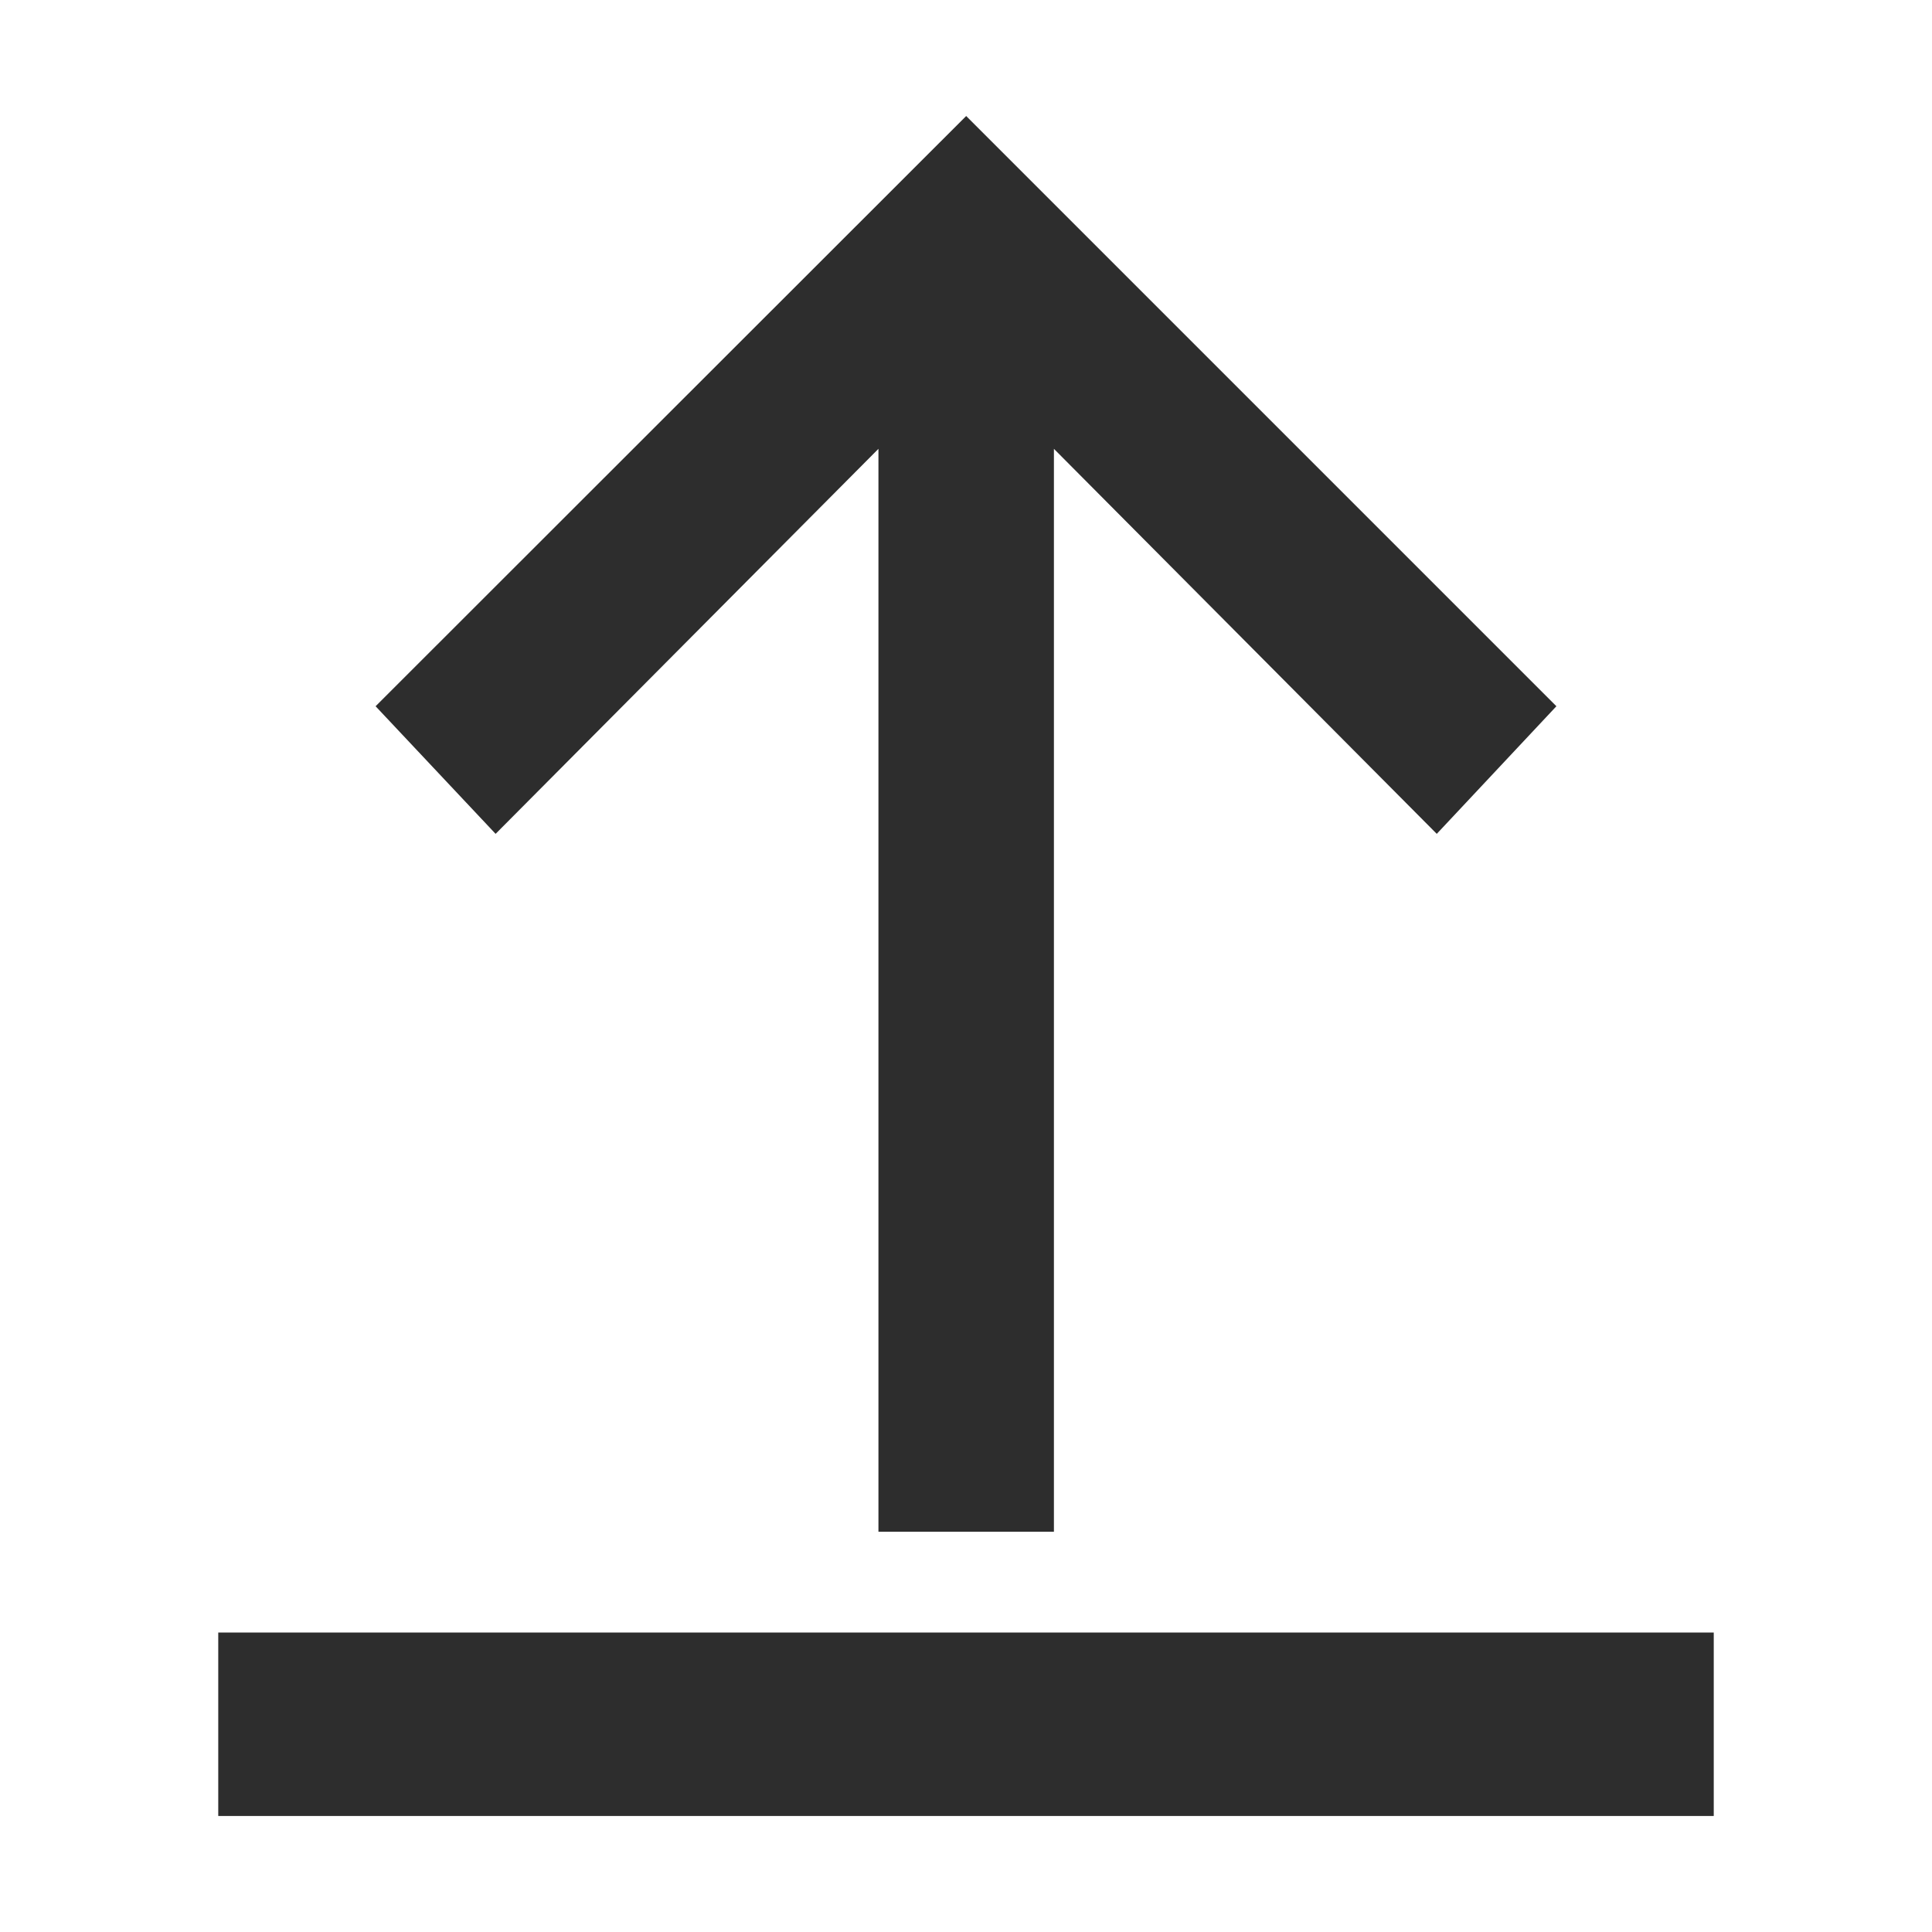
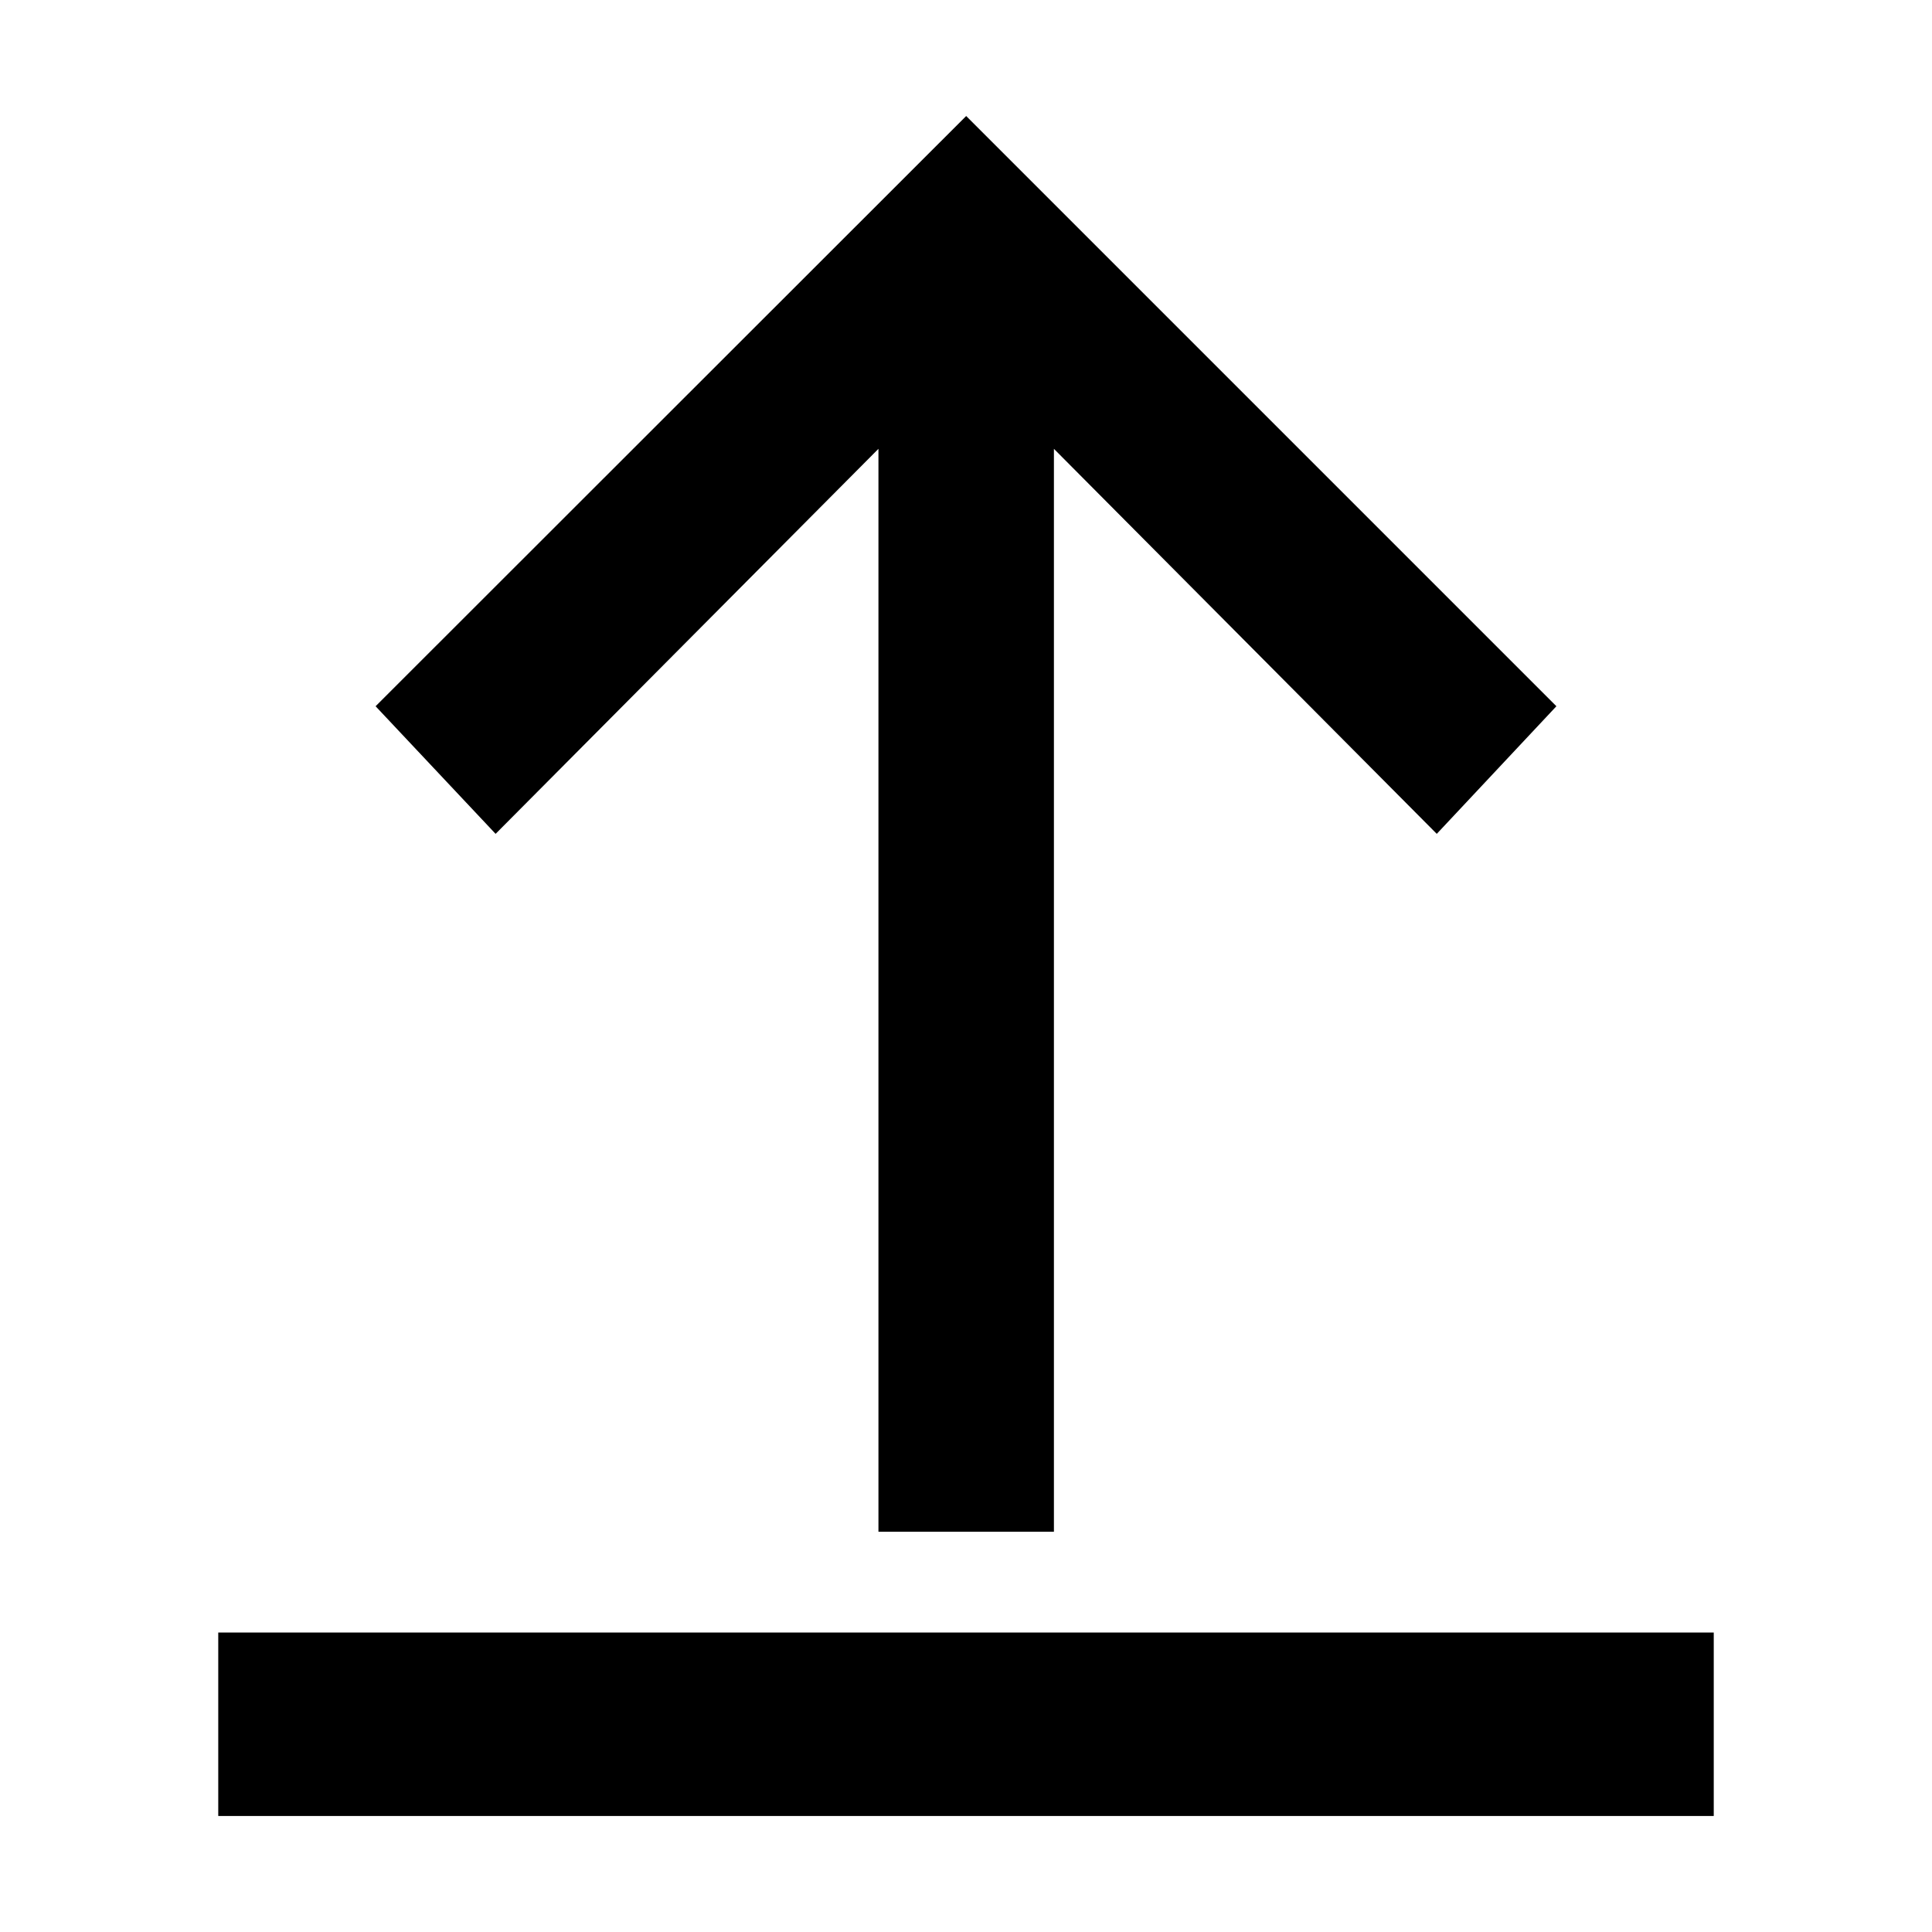
<svg xmlns="http://www.w3.org/2000/svg" version="1.1" id="Logo" x="0px" y="0px" viewBox="0 0 532.9 532.9" style="enable-background:new 0 0 532.9 532.9;" xml:space="preserve">
-   <style type="text/css">
-     .st0 {
-       display: none;
-       enable-background: new;
-     }
- 
-     .st1 {
-       font-family: 'strokeWeight-100';
-     }
- 
-     .st2 {
-       font-size: 550px;
-     }
- 
-     .st3 {
-       fill: #2D2D2D;
-     }
-   </style>
-   <text transform="matrix(1 0 0 1 87.15 419.9976)" class="st0 st1 st2">↓</text>
-   <text transform="matrix(1.5 0 0 1 60.1997 421.9976)" class="st0 st1 st2">_</text>
  <g>
-     <path class="st3" d="M103.6,194.8L266.5,32l162.8,162.8l-33,35.2L290.7,123.8v298.7h-48.4V123.8L136.7,230L103.6,194.8z" />
+     <path fill="currentColor" d="M103.6,194.8L266.5,32l162.8,162.8l-33,35.2L290.7,123.8v298.7h-48.4V123.8L136.7,230L103.6,194.8z" />
  </g>
  <g>
-     <path class="st3" d="M60.2,450.3h412.5v50.6H60.2V450.3z" />
+     <path fill="currentColor" d="M60.2,450.3h412.5v50.6H60.2V450.3z" />
  </g>
</svg>
